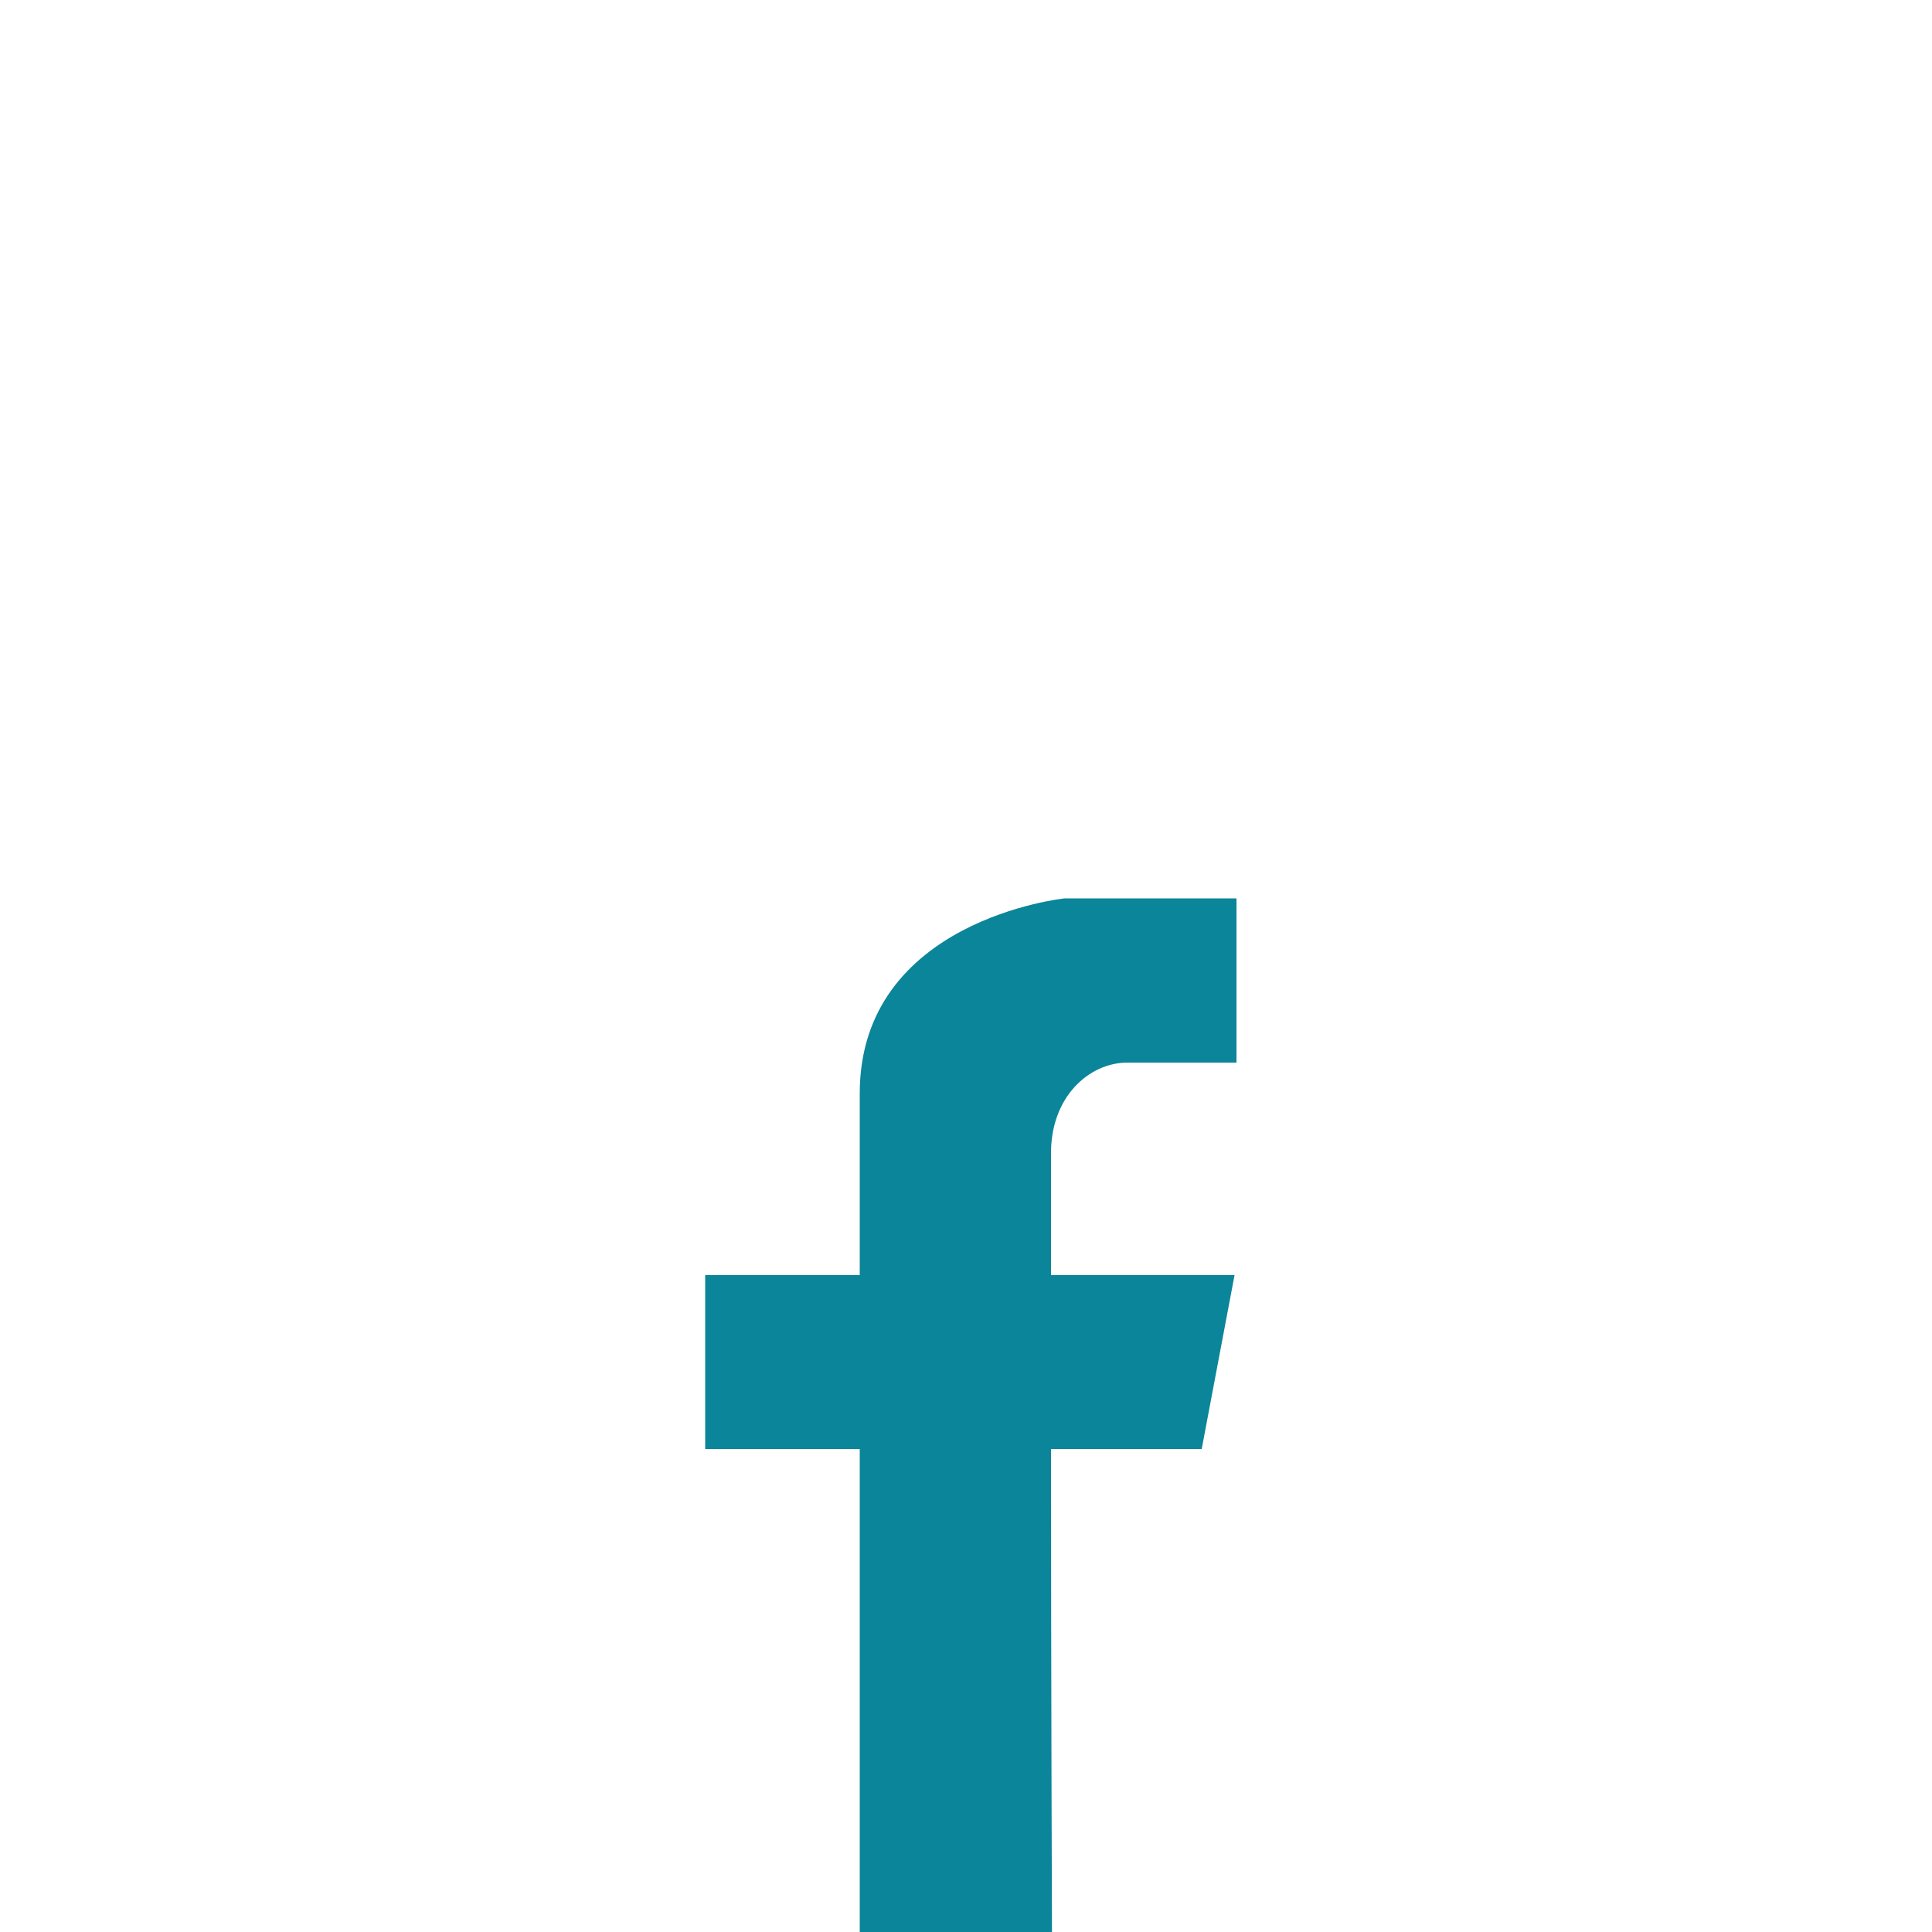
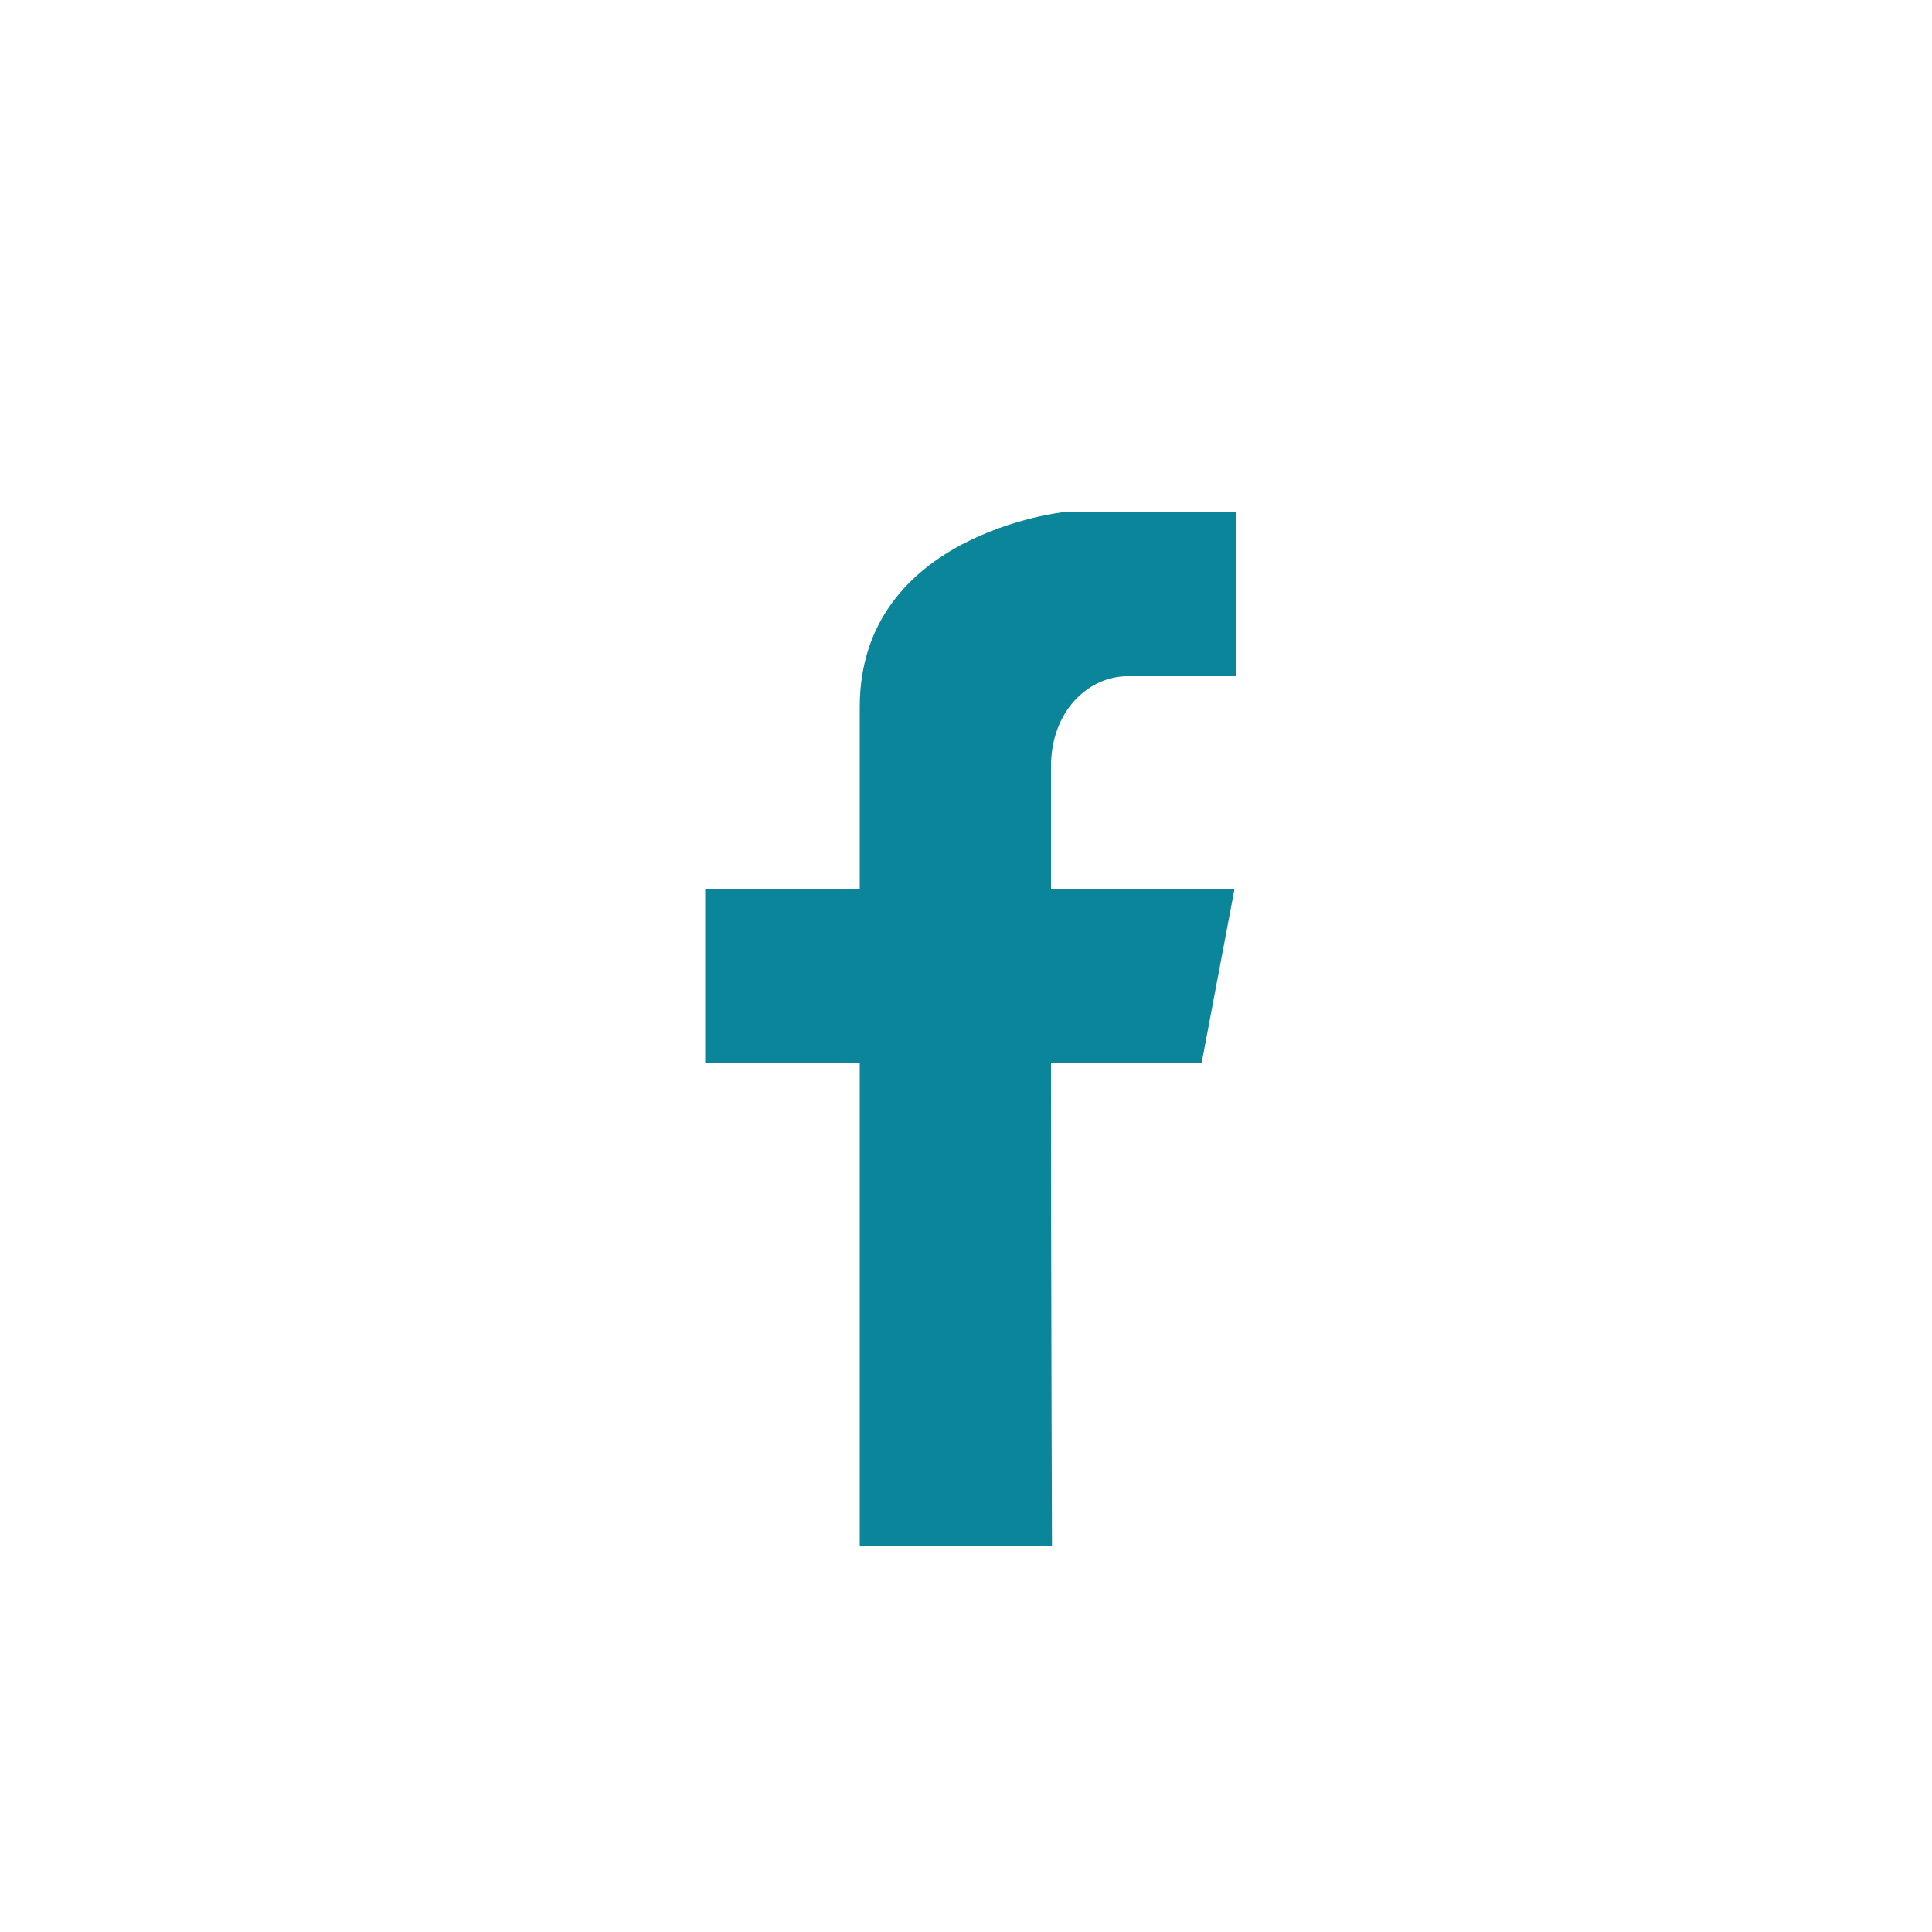
- <svg xmlns="http://www.w3.org/2000/svg" version="1.1" id="Layer_1" x="0px" y="0px" width="200px" height="200px" viewBox="0 0 200 200" style="enable-background:new 0 0 200 200;" xml:space="preserve">
+ <svg xmlns="http://www.w3.org/2000/svg" version="1.1" id="Layer_1" x="0px" y="0px" width="200px" height="200px" viewBox="-511 297 200 200" style="enable-background:new -511 297 200 200;" xml:space="preserve">
  <style type="text/css">
	.st0{fill:#0B8599;}
</style>
-   <path class="st0" d="M116.7,110c3.9,0,11.3,0,11.3,0V93h-17.8c0,0-21.2,2.2-21.2,20.2c0,4,0,10.8,0,18.8H73v18h16c0,24,0,50,0,50  h19.9c0,0-0.1-27-0.1-50h15.6l3.4-18h-19c0-7,0-11.1,0-12.4C108.7,113.5,112.8,110,116.7,110z" />
+   <path class="st0" d="M-394.3,367c3.9,0,11.3,0,11.3,0v-17h-17.8c0,0-21.2,2.2-21.2,20.2c0,4,0,10.8,0,18.8h-16v18h16c0,24,0,50,0,50  h19.9c0,0-0.1-27-0.1-50h15.6l3.4-18h-19c0-7,0-11.1,0-12.4C-402.3,370.5-398.2,367-394.3,367z" />
</svg>
